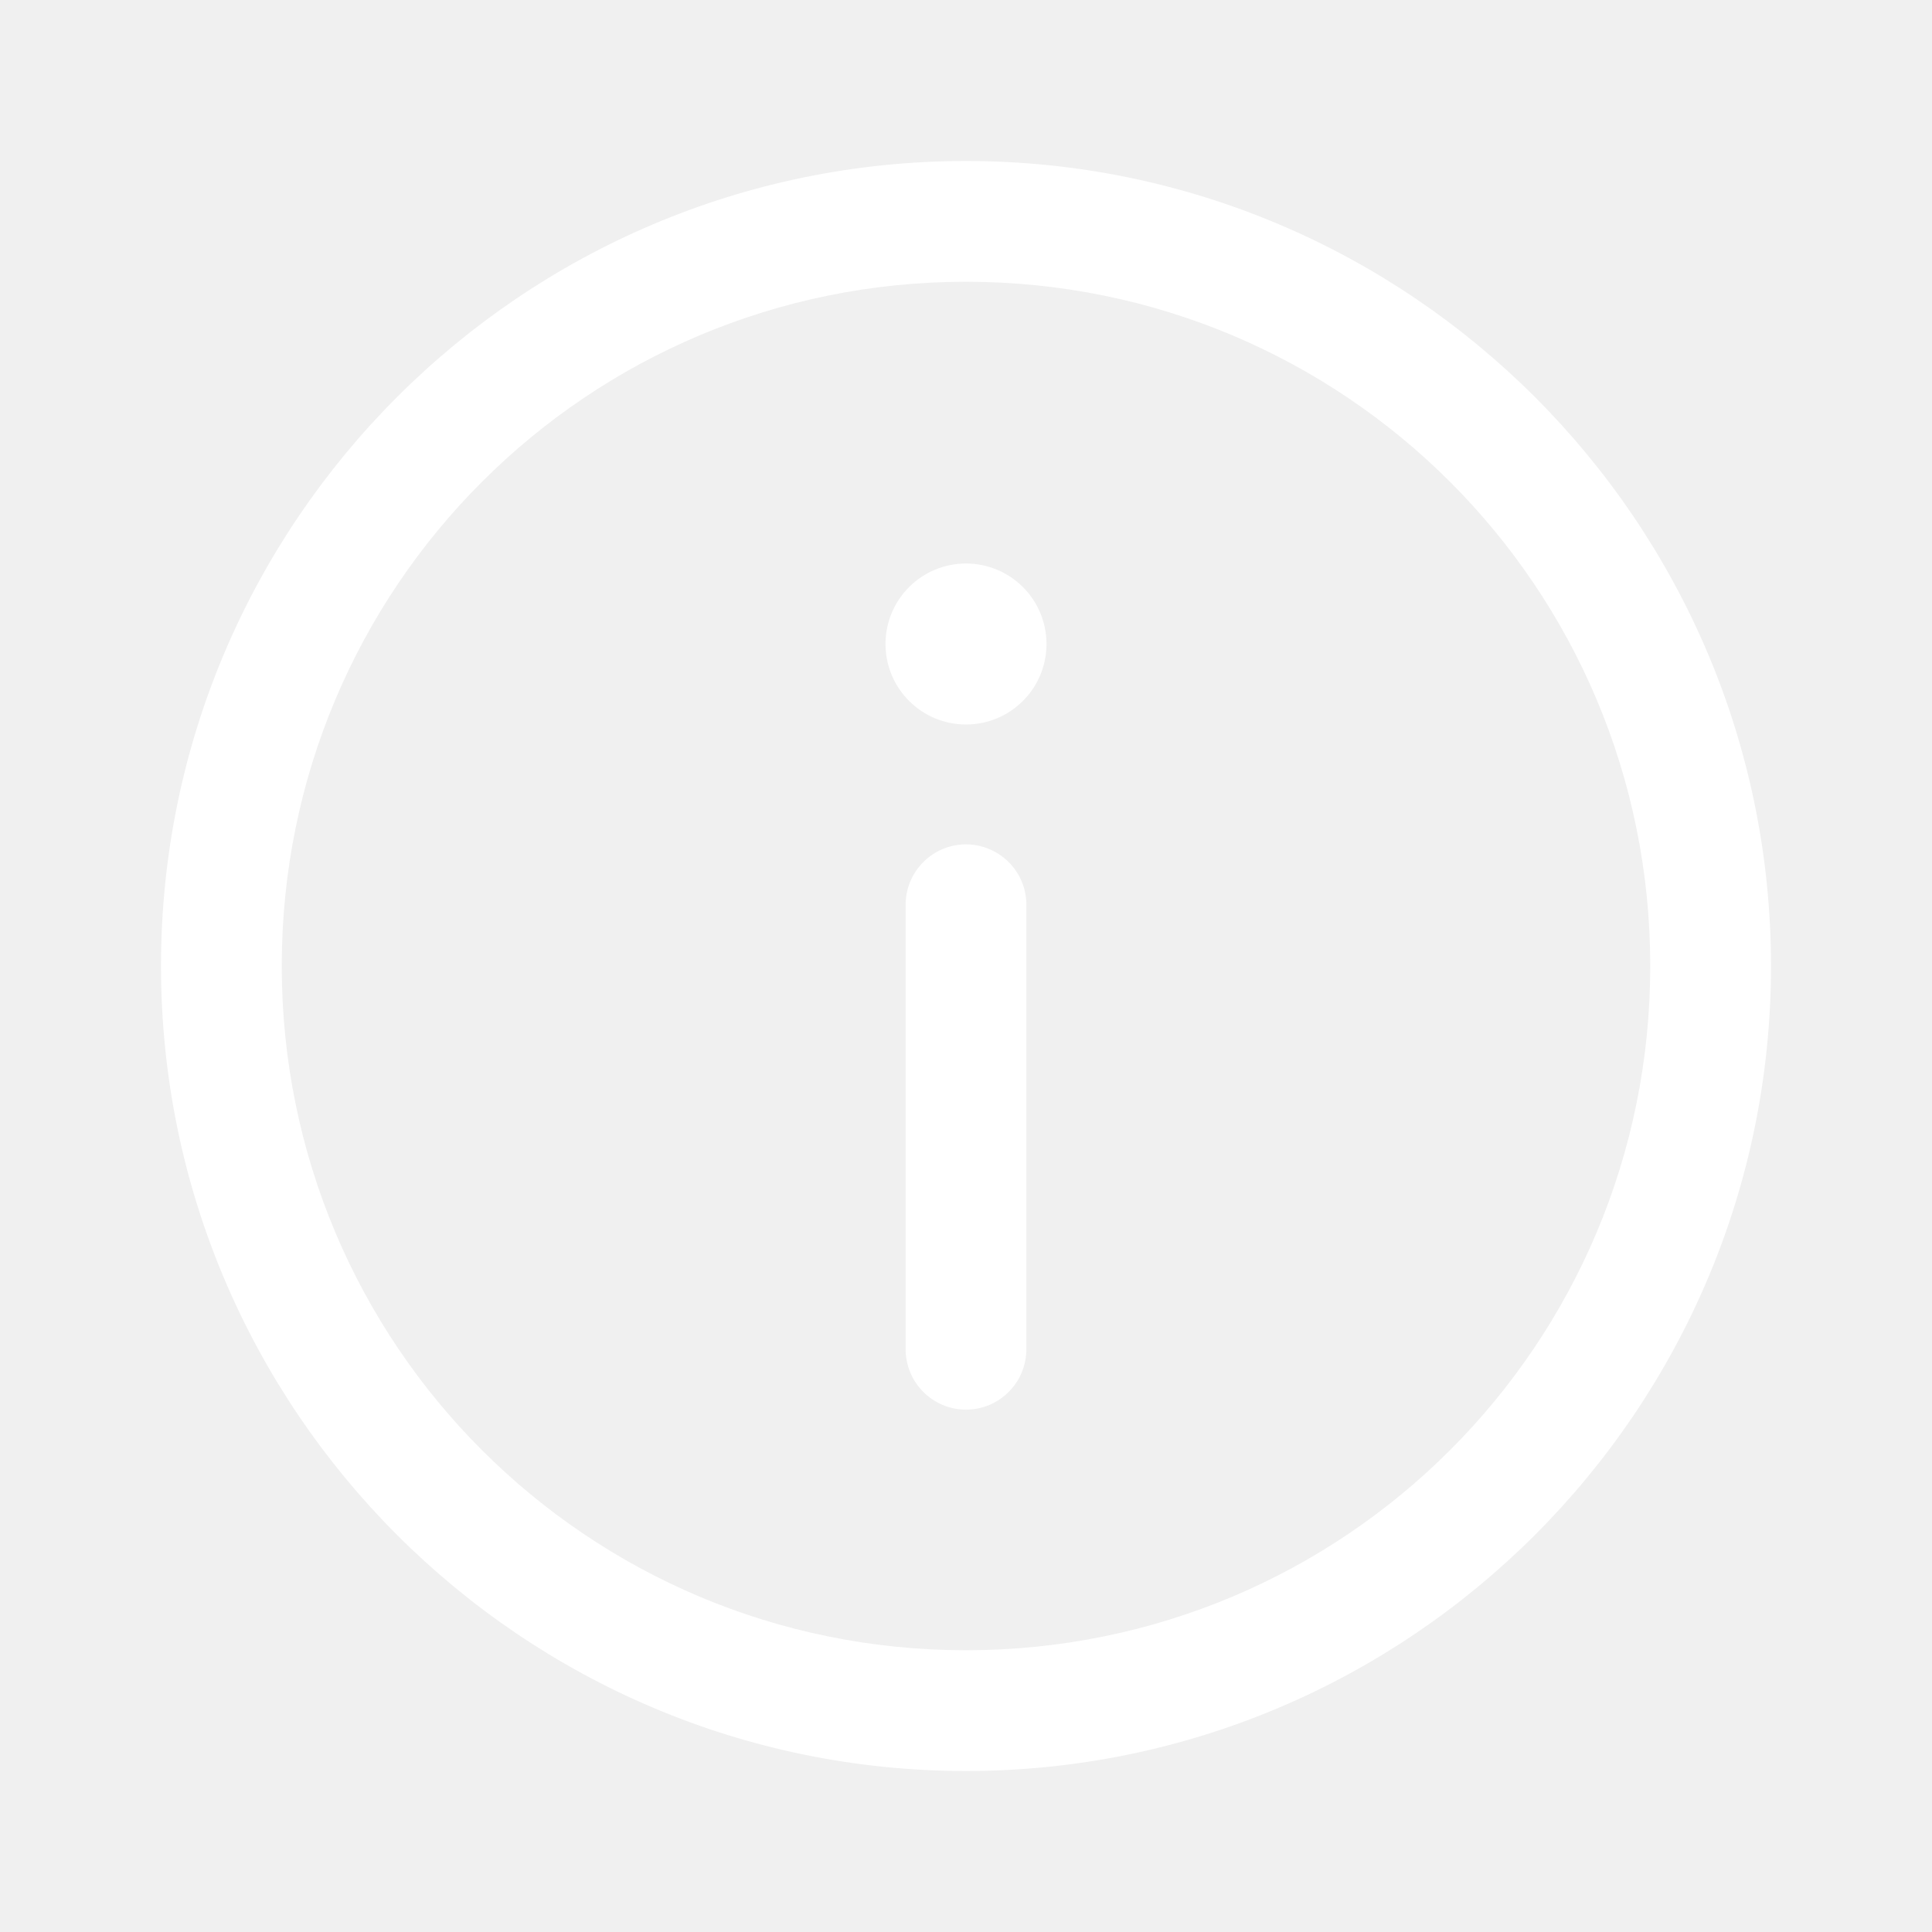
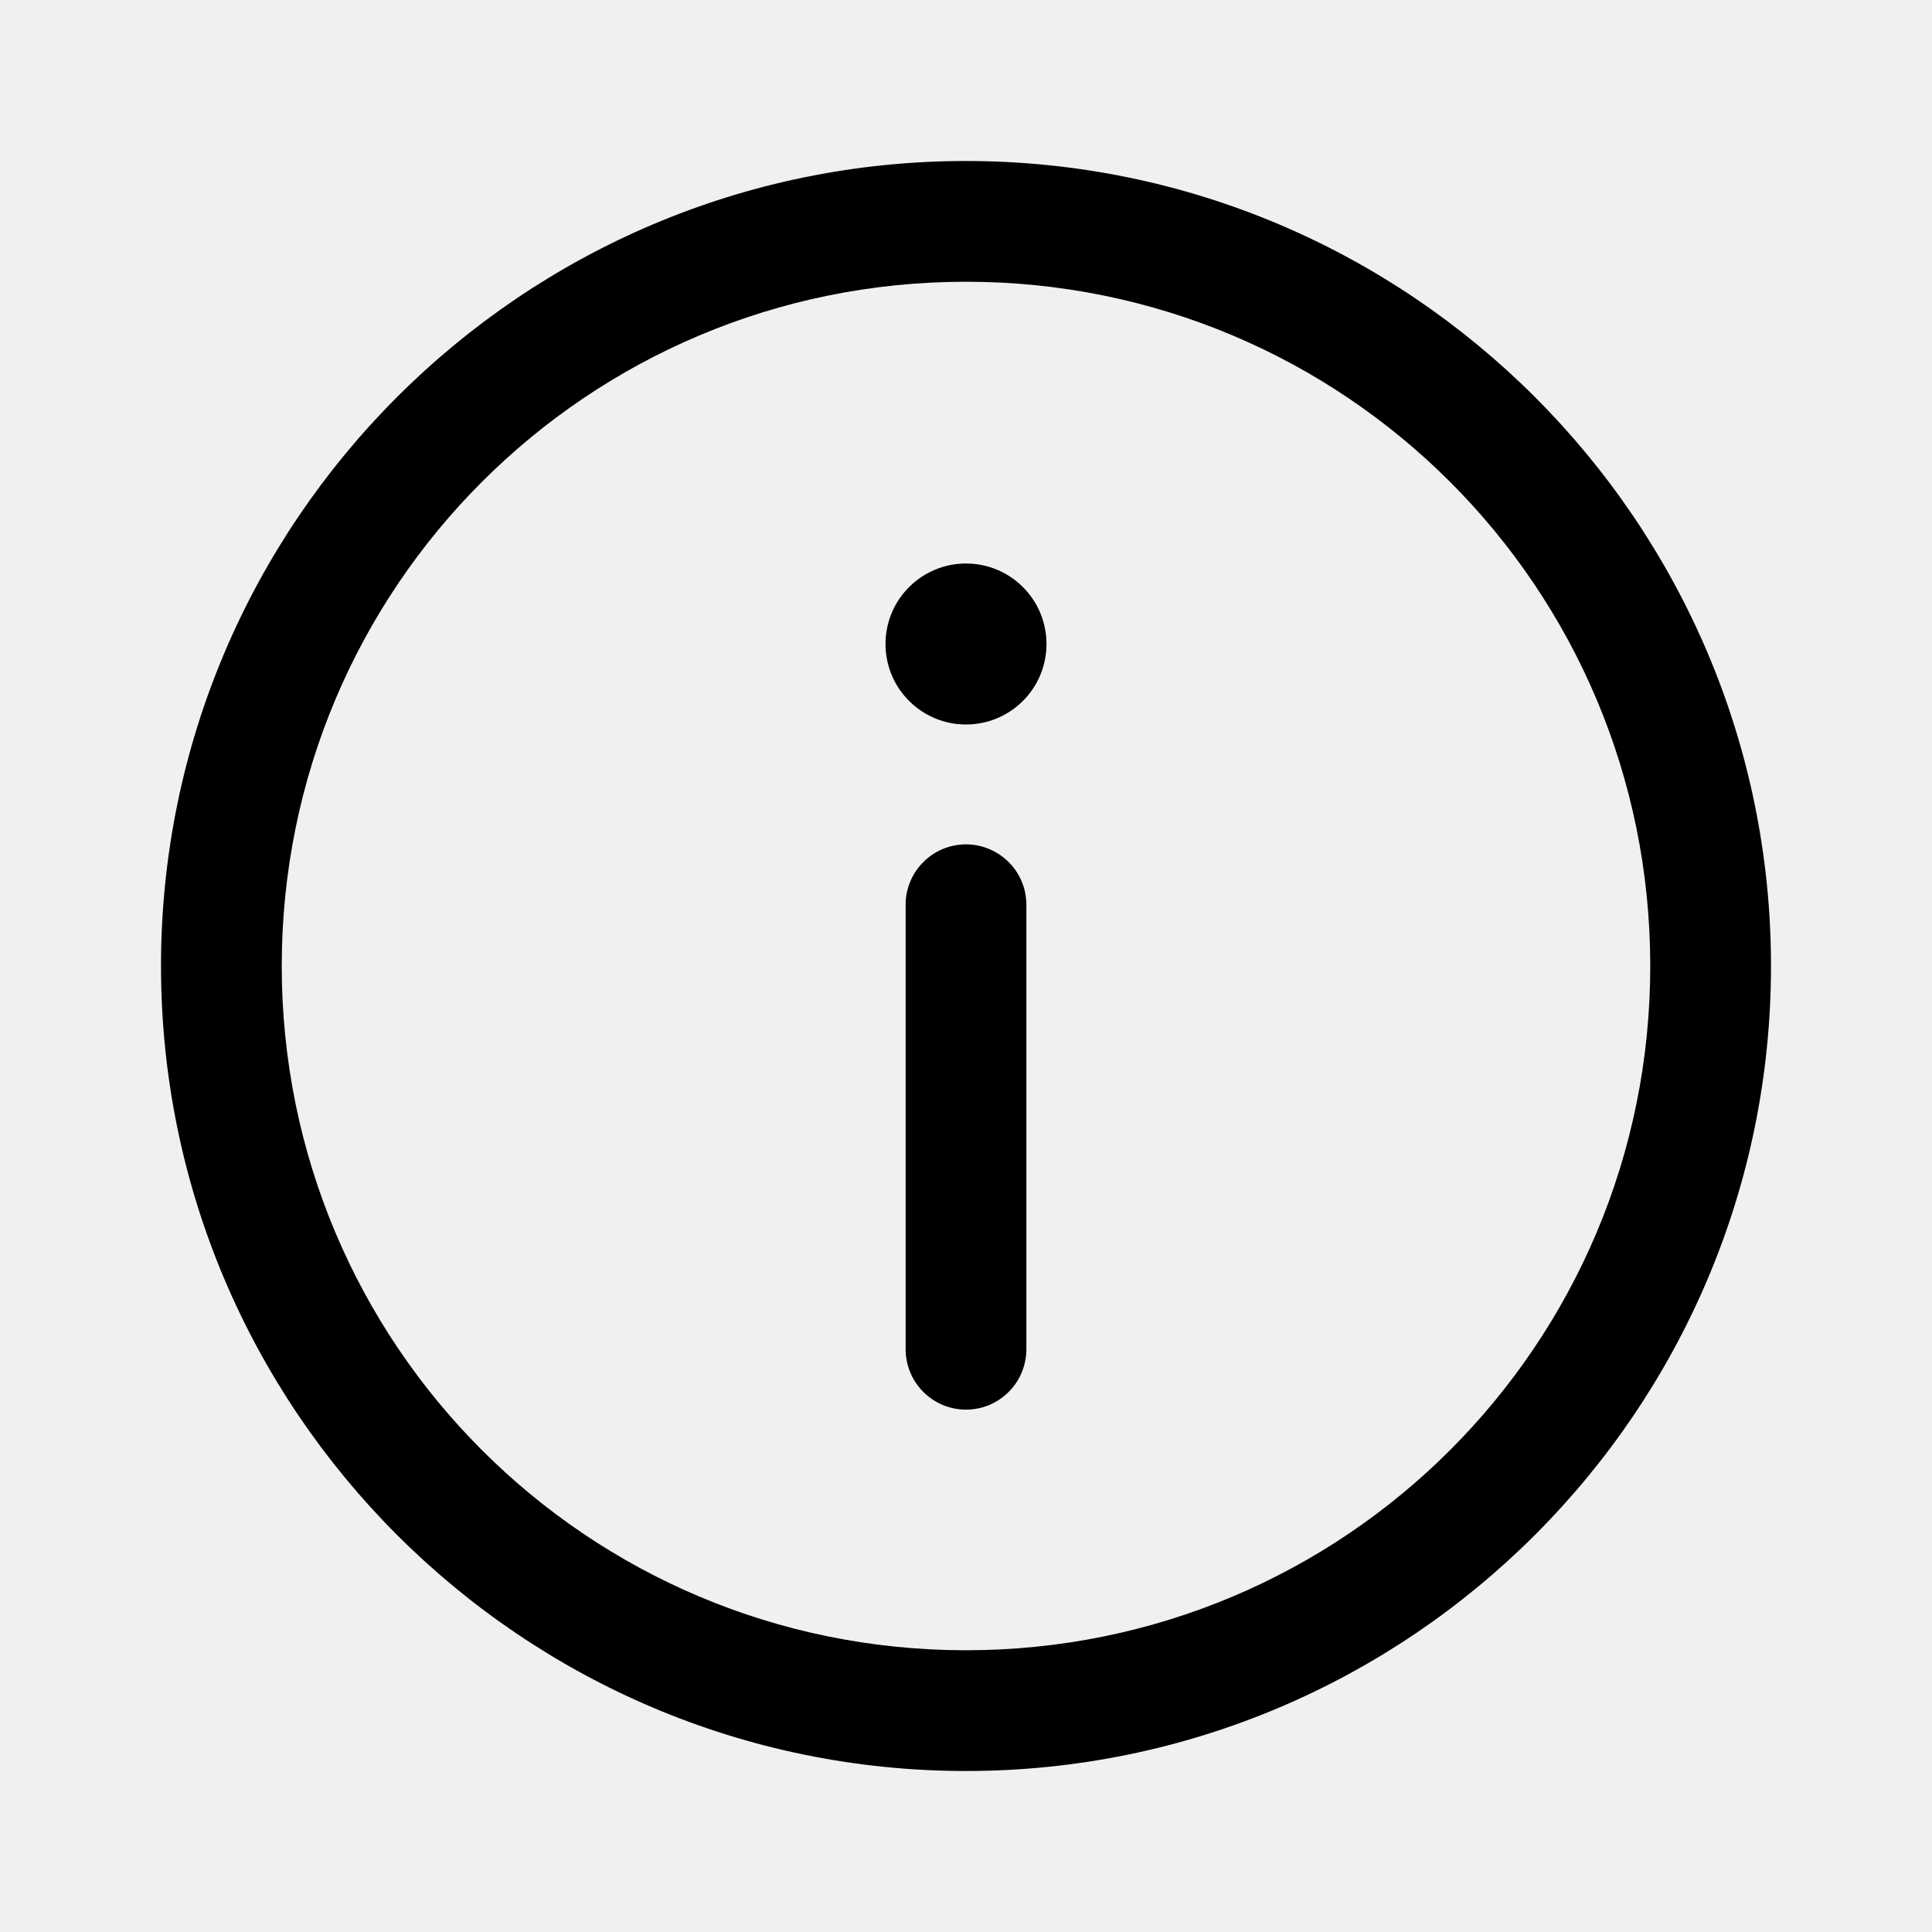
- <svg xmlns="http://www.w3.org/2000/svg" width="32" height="32" viewBox="0 0 24 24" fill="none">
-   <path d="M12 2C6.486 2 2 6.486 2 12C2 17.514 6.486 22 12 22C17.514 22 22 17.514 22 12C22 6.486 17.514 2 12 2ZM12 3.5C16.703 3.5 20.5 7.297 20.5 12C20.5 16.703 16.703 20.5 12 20.5C7.297 20.5 3.5 16.703 3.5 12C3.5 7.297 7.297 3.5 12 3.5ZM12 7C11.735 7 11.48 7.105 11.293 7.293C11.105 7.48 11 7.735 11 8C11 8.265 11.105 8.52 11.293 8.707C11.48 8.895 11.735 9 12 9C12.265 9 12.52 8.895 12.707 8.707C12.895 8.52 13 8.265 13 8C13 7.735 12.895 7.48 12.707 7.293C12.52 7.105 12.265 7 12 7ZM11.988 10.489C11.79 10.492 11.6 10.574 11.462 10.717C11.323 10.86 11.247 11.051 11.25 11.25V16.75C11.249 16.849 11.267 16.948 11.304 17.04C11.341 17.133 11.396 17.216 11.466 17.287C11.536 17.358 11.619 17.414 11.71 17.453C11.802 17.491 11.901 17.511 12 17.511C12.099 17.511 12.198 17.491 12.29 17.453C12.381 17.414 12.464 17.358 12.534 17.287C12.604 17.216 12.659 17.133 12.696 17.04C12.733 16.948 12.751 16.849 12.75 16.75V11.25C12.751 11.15 12.733 11.05 12.695 10.957C12.657 10.864 12.601 10.78 12.53 10.709C12.459 10.638 12.374 10.582 12.281 10.544C12.188 10.506 12.089 10.488 11.988 10.489Z" fill="white" />
+ <svg xmlns="http://www.w3.org/2000/svg" width="32" height="32" viewBox="0 0 24 24" fill="black">
+   <path d="M12 2C6.486 2 2 6.486 2 12C2 17.514 6.486 22 12 22C17.514 22 22 17.514 22 12C22 6.486 17.514 2 12 2ZM12 3.5C16.703 3.5 20.5 7.297 20.5 12C20.5 16.703 16.703 20.5 12 20.5C7.297 20.5 3.5 16.703 3.5 12C3.5 7.297 7.297 3.5 12 3.5ZM12 7C11.735 7 11.48 7.105 11.293 7.293C11.105 7.48 11 7.735 11 8C11 8.265 11.105 8.52 11.293 8.707C11.48 8.895 11.735 9 12 9C12.265 9 12.52 8.895 12.707 8.707C12.895 8.52 13 8.265 13 8C13 7.735 12.895 7.48 12.707 7.293C12.52 7.105 12.265 7 12 7ZM11.988 10.489C11.79 10.492 11.6 10.574 11.462 10.717C11.323 10.86 11.247 11.051 11.25 11.25V16.75C11.249 16.849 11.267 16.948 11.304 17.04C11.341 17.133 11.396 17.216 11.466 17.287C11.536 17.358 11.619 17.414 11.71 17.453C11.802 17.491 11.901 17.511 12 17.511C12.099 17.511 12.198 17.491 12.29 17.453C12.381 17.414 12.464 17.358 12.534 17.287C12.604 17.216 12.659 17.133 12.696 17.04C12.733 16.948 12.751 16.849 12.75 16.75V11.25C12.751 11.15 12.733 11.05 12.695 10.957C12.657 10.864 12.601 10.78 12.53 10.709C12.459 10.638 12.374 10.582 12.281 10.544C12.188 10.506 12.089 10.488 11.988 10.489Z" />
</svg>
